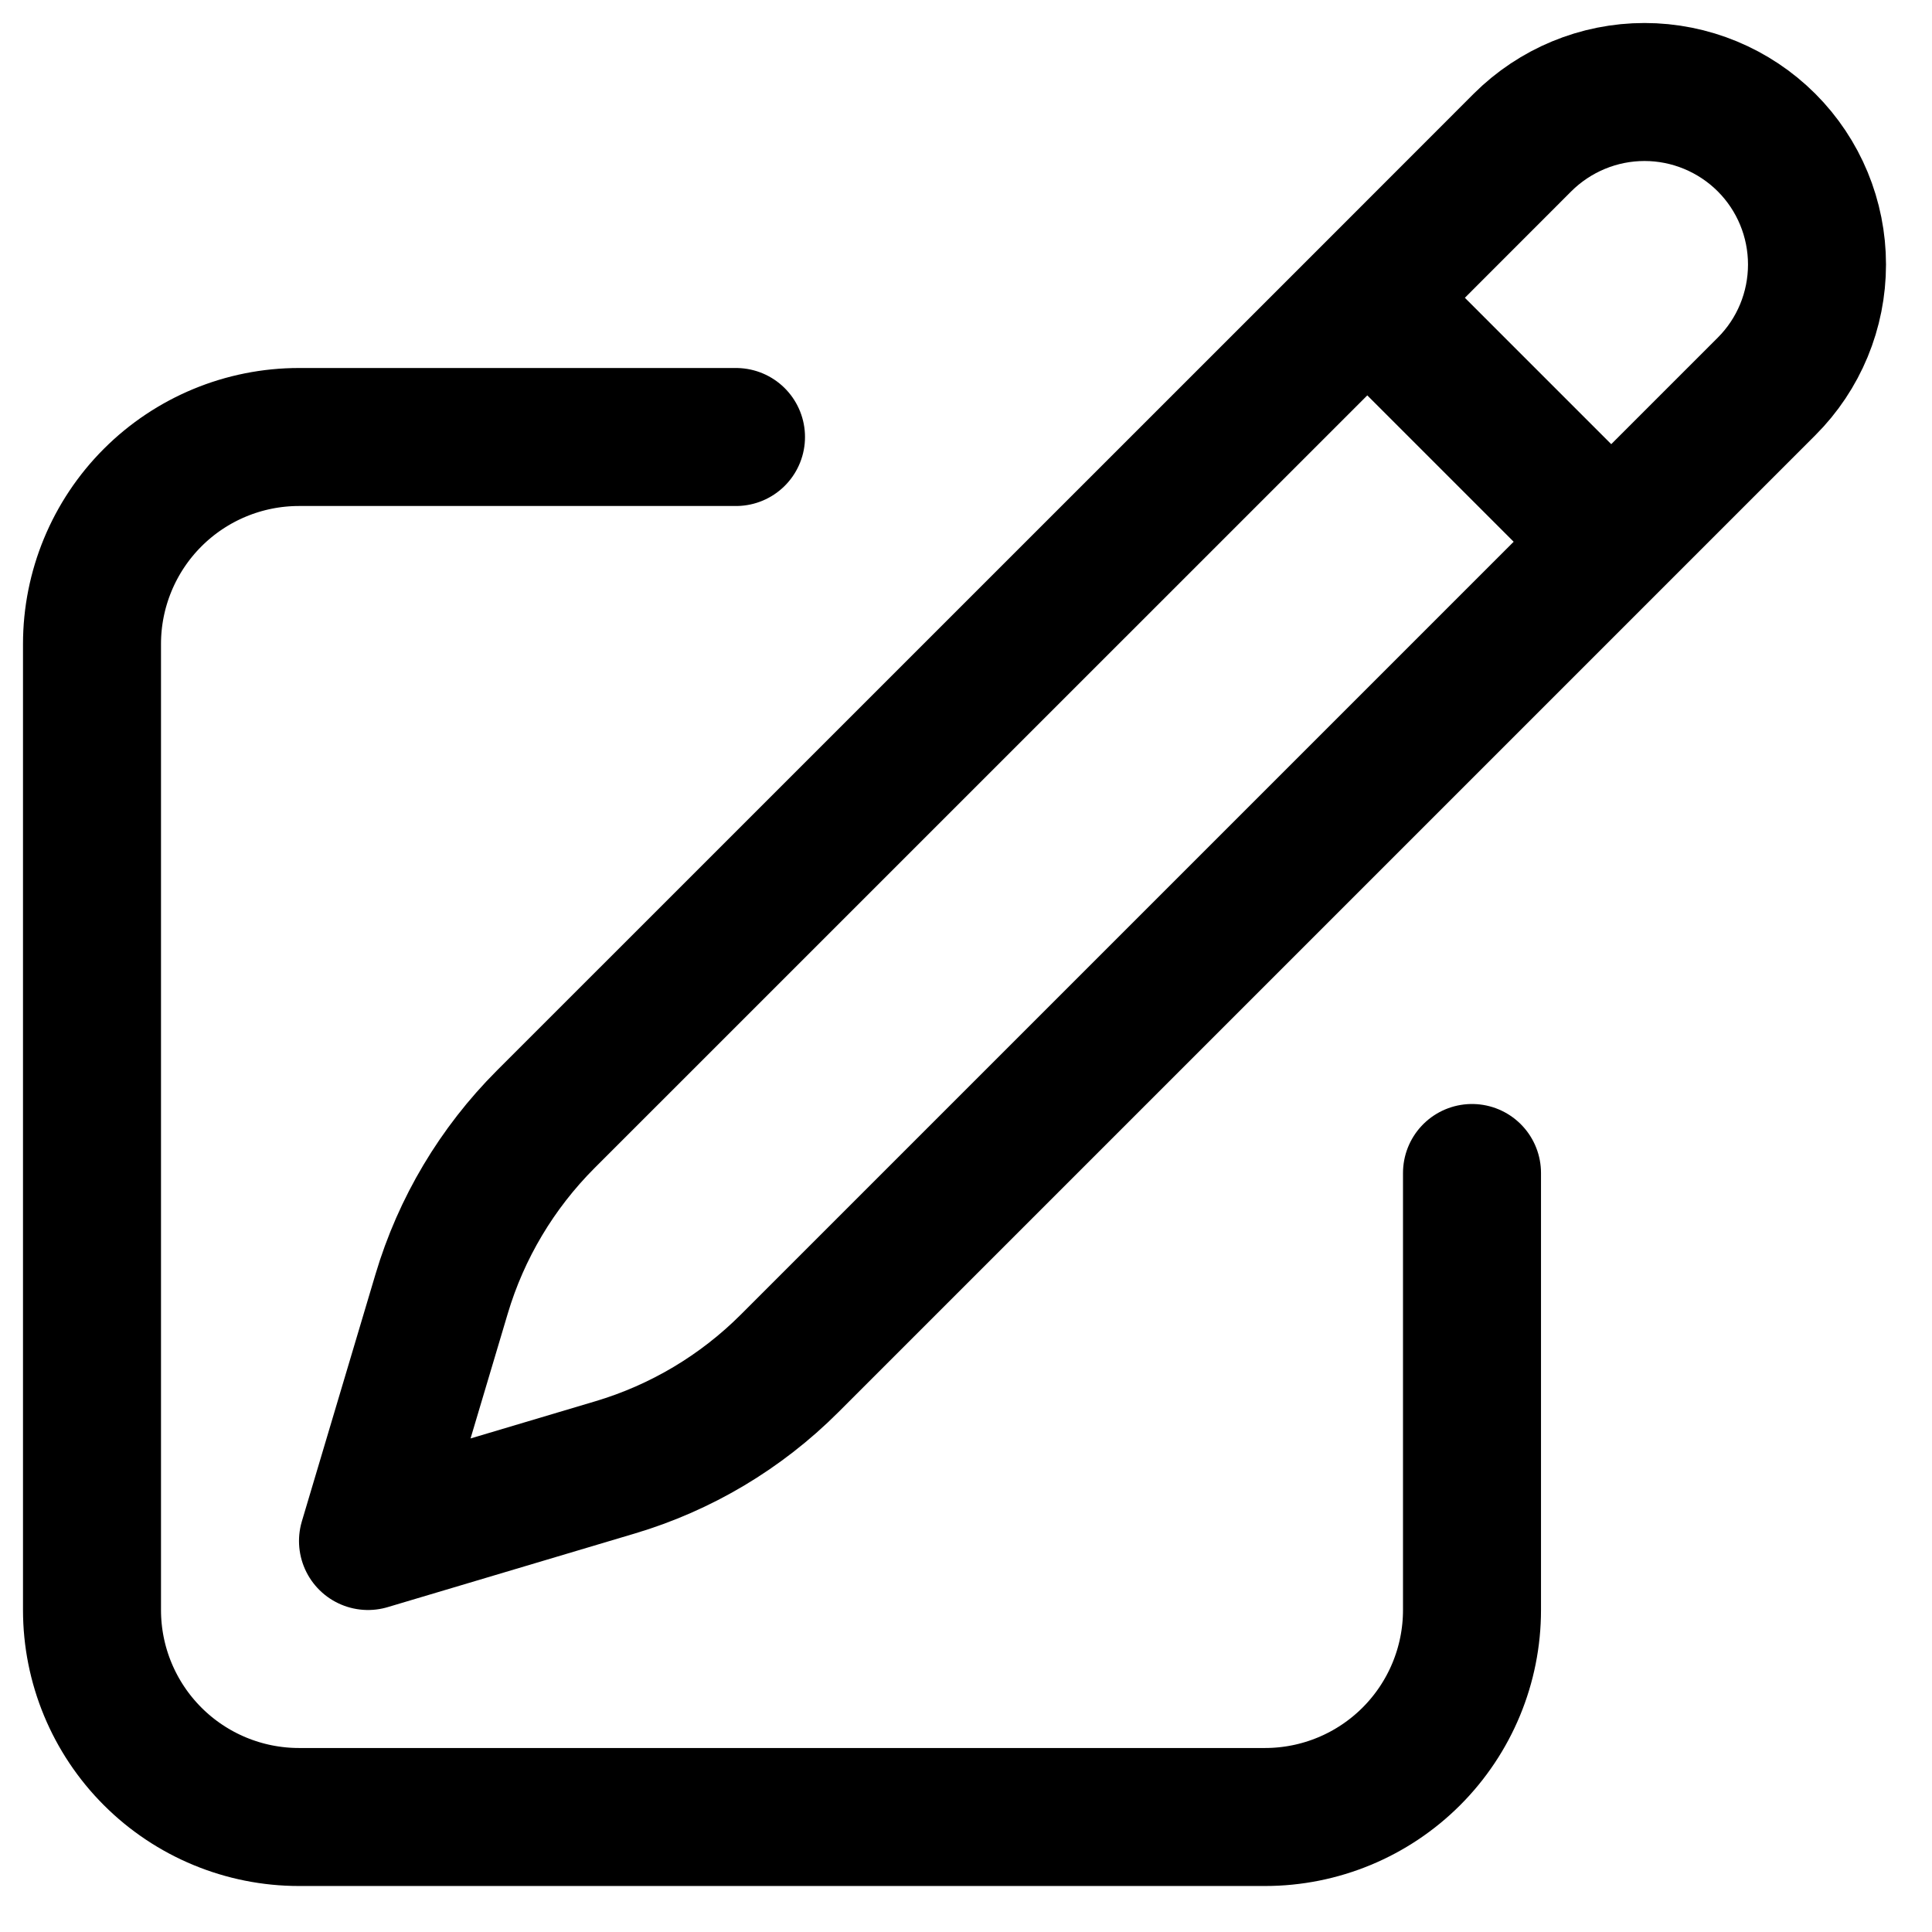
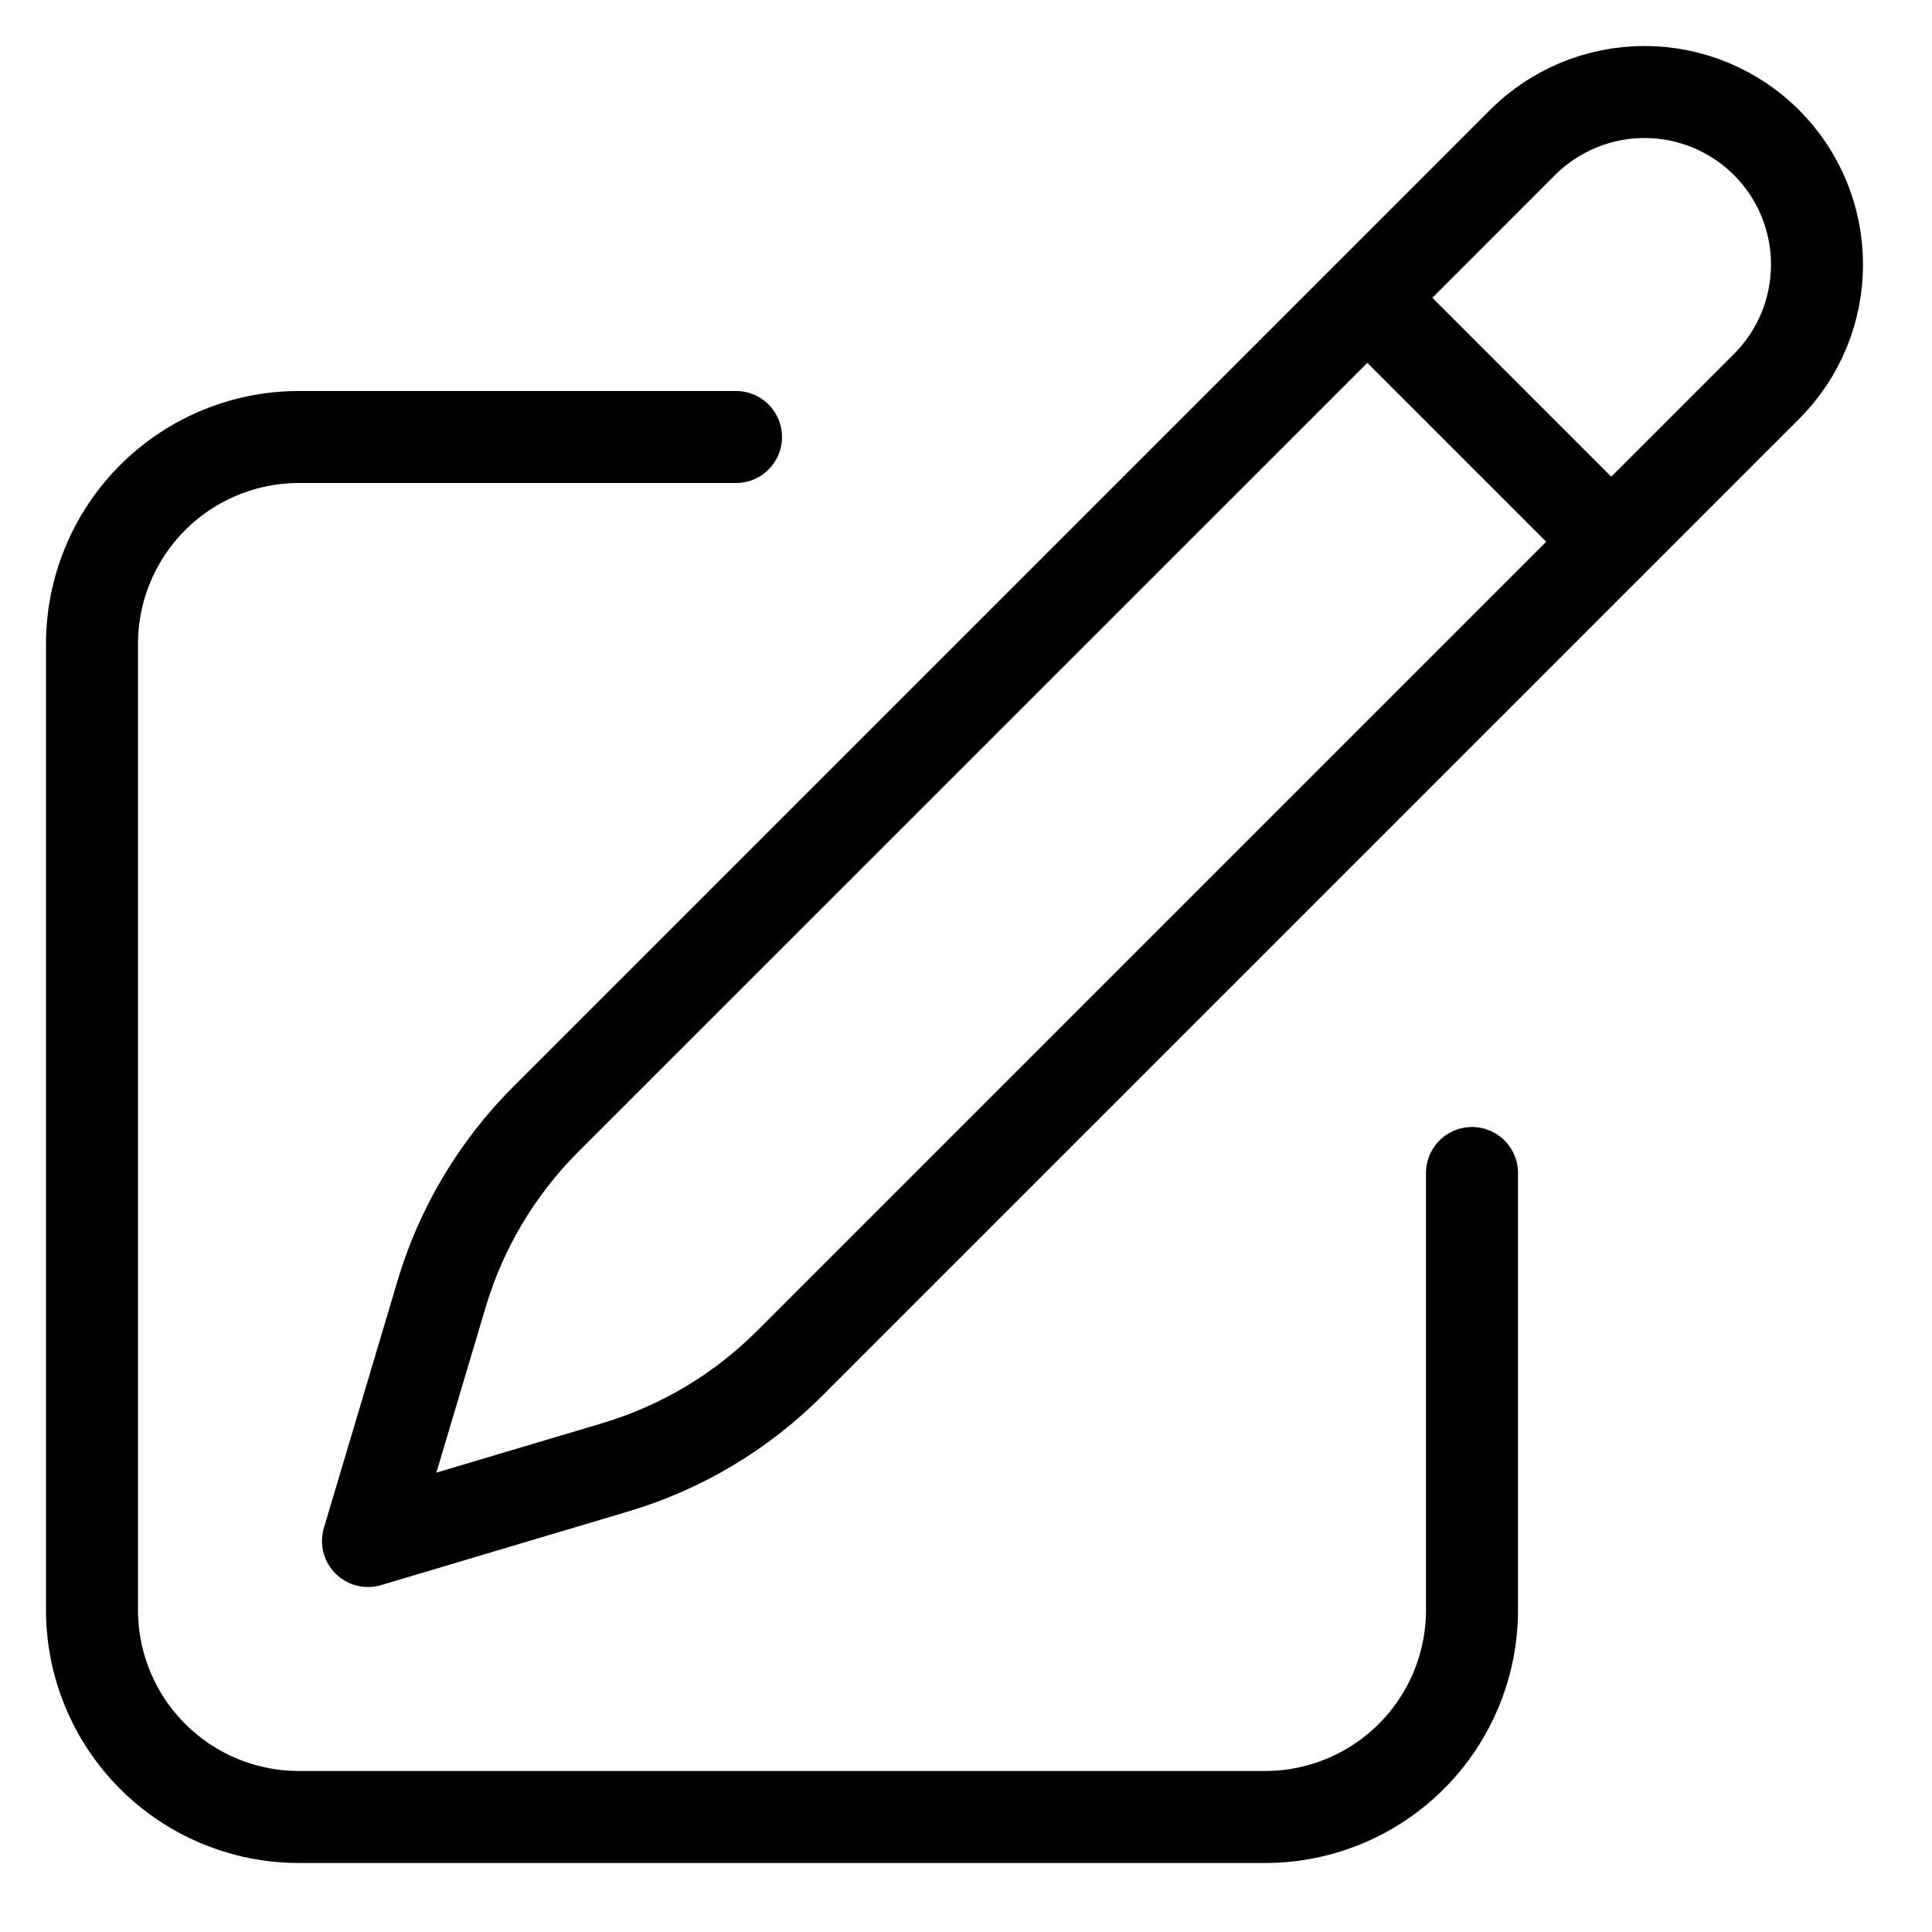
<svg xmlns="http://www.w3.org/2000/svg" width="21" height="21" viewBox="0 0 21 21" fill="none">
-   <path d="M14.862 3.237L16.549 1.549C16.901 1.198 17.378 1 17.875 1C18.372 1 18.849 1.198 19.201 1.549C19.553 1.901 19.75 2.378 19.75 2.875C19.75 3.373 19.553 3.85 19.201 4.201L8.582 14.82C8.053 15.349 7.401 15.737 6.685 15.95L4 16.75L4.8 14.065C5.013 13.349 5.402 12.697 5.93 12.168L14.862 3.237ZM14.862 3.237L17.5 5.875M16 12.75V17.5C16 18.097 15.763 18.669 15.341 19.091C14.919 19.513 14.347 19.75 13.75 19.75H3.25C2.653 19.75 2.081 19.513 1.659 19.091C1.237 18.669 1 18.097 1 17.5V7C1 6.404 1.237 5.831 1.659 5.409C2.081 4.987 2.653 4.75 3.25 4.75H8" stroke="black" stroke-width="1.5" stroke-linecap="round" stroke-linejoin="round" />
+   <path d="M14.862 3.237L16.549 1.549C16.901 1.198 17.378 1 17.875 1C18.372 1 18.849 1.198 19.201 1.549C19.553 1.901 19.75 2.378 19.75 2.875C19.75 3.373 19.553 3.85 19.201 4.201L8.582 14.82C8.053 15.349 7.401 15.737 6.685 15.95L4 16.75L4.8 14.065C5.013 13.349 5.402 12.697 5.93 12.168L14.862 3.237ZM14.862 3.237L17.5 5.875M16 12.75V17.5C16 18.097 15.763 18.669 15.341 19.091C14.919 19.513 14.347 19.75 13.75 19.75H3.25C2.653 19.75 2.081 19.513 1.659 19.091C1.237 18.669 1 18.097 1 17.5V7C1 6.404 1.237 5.831 1.659 5.409C2.081 4.987 2.653 4.75 3.25 4.75H8" stroke="black" strokeWidth="1.5" stroke-linecap="round" stroke-linejoin="round" />
</svg>
